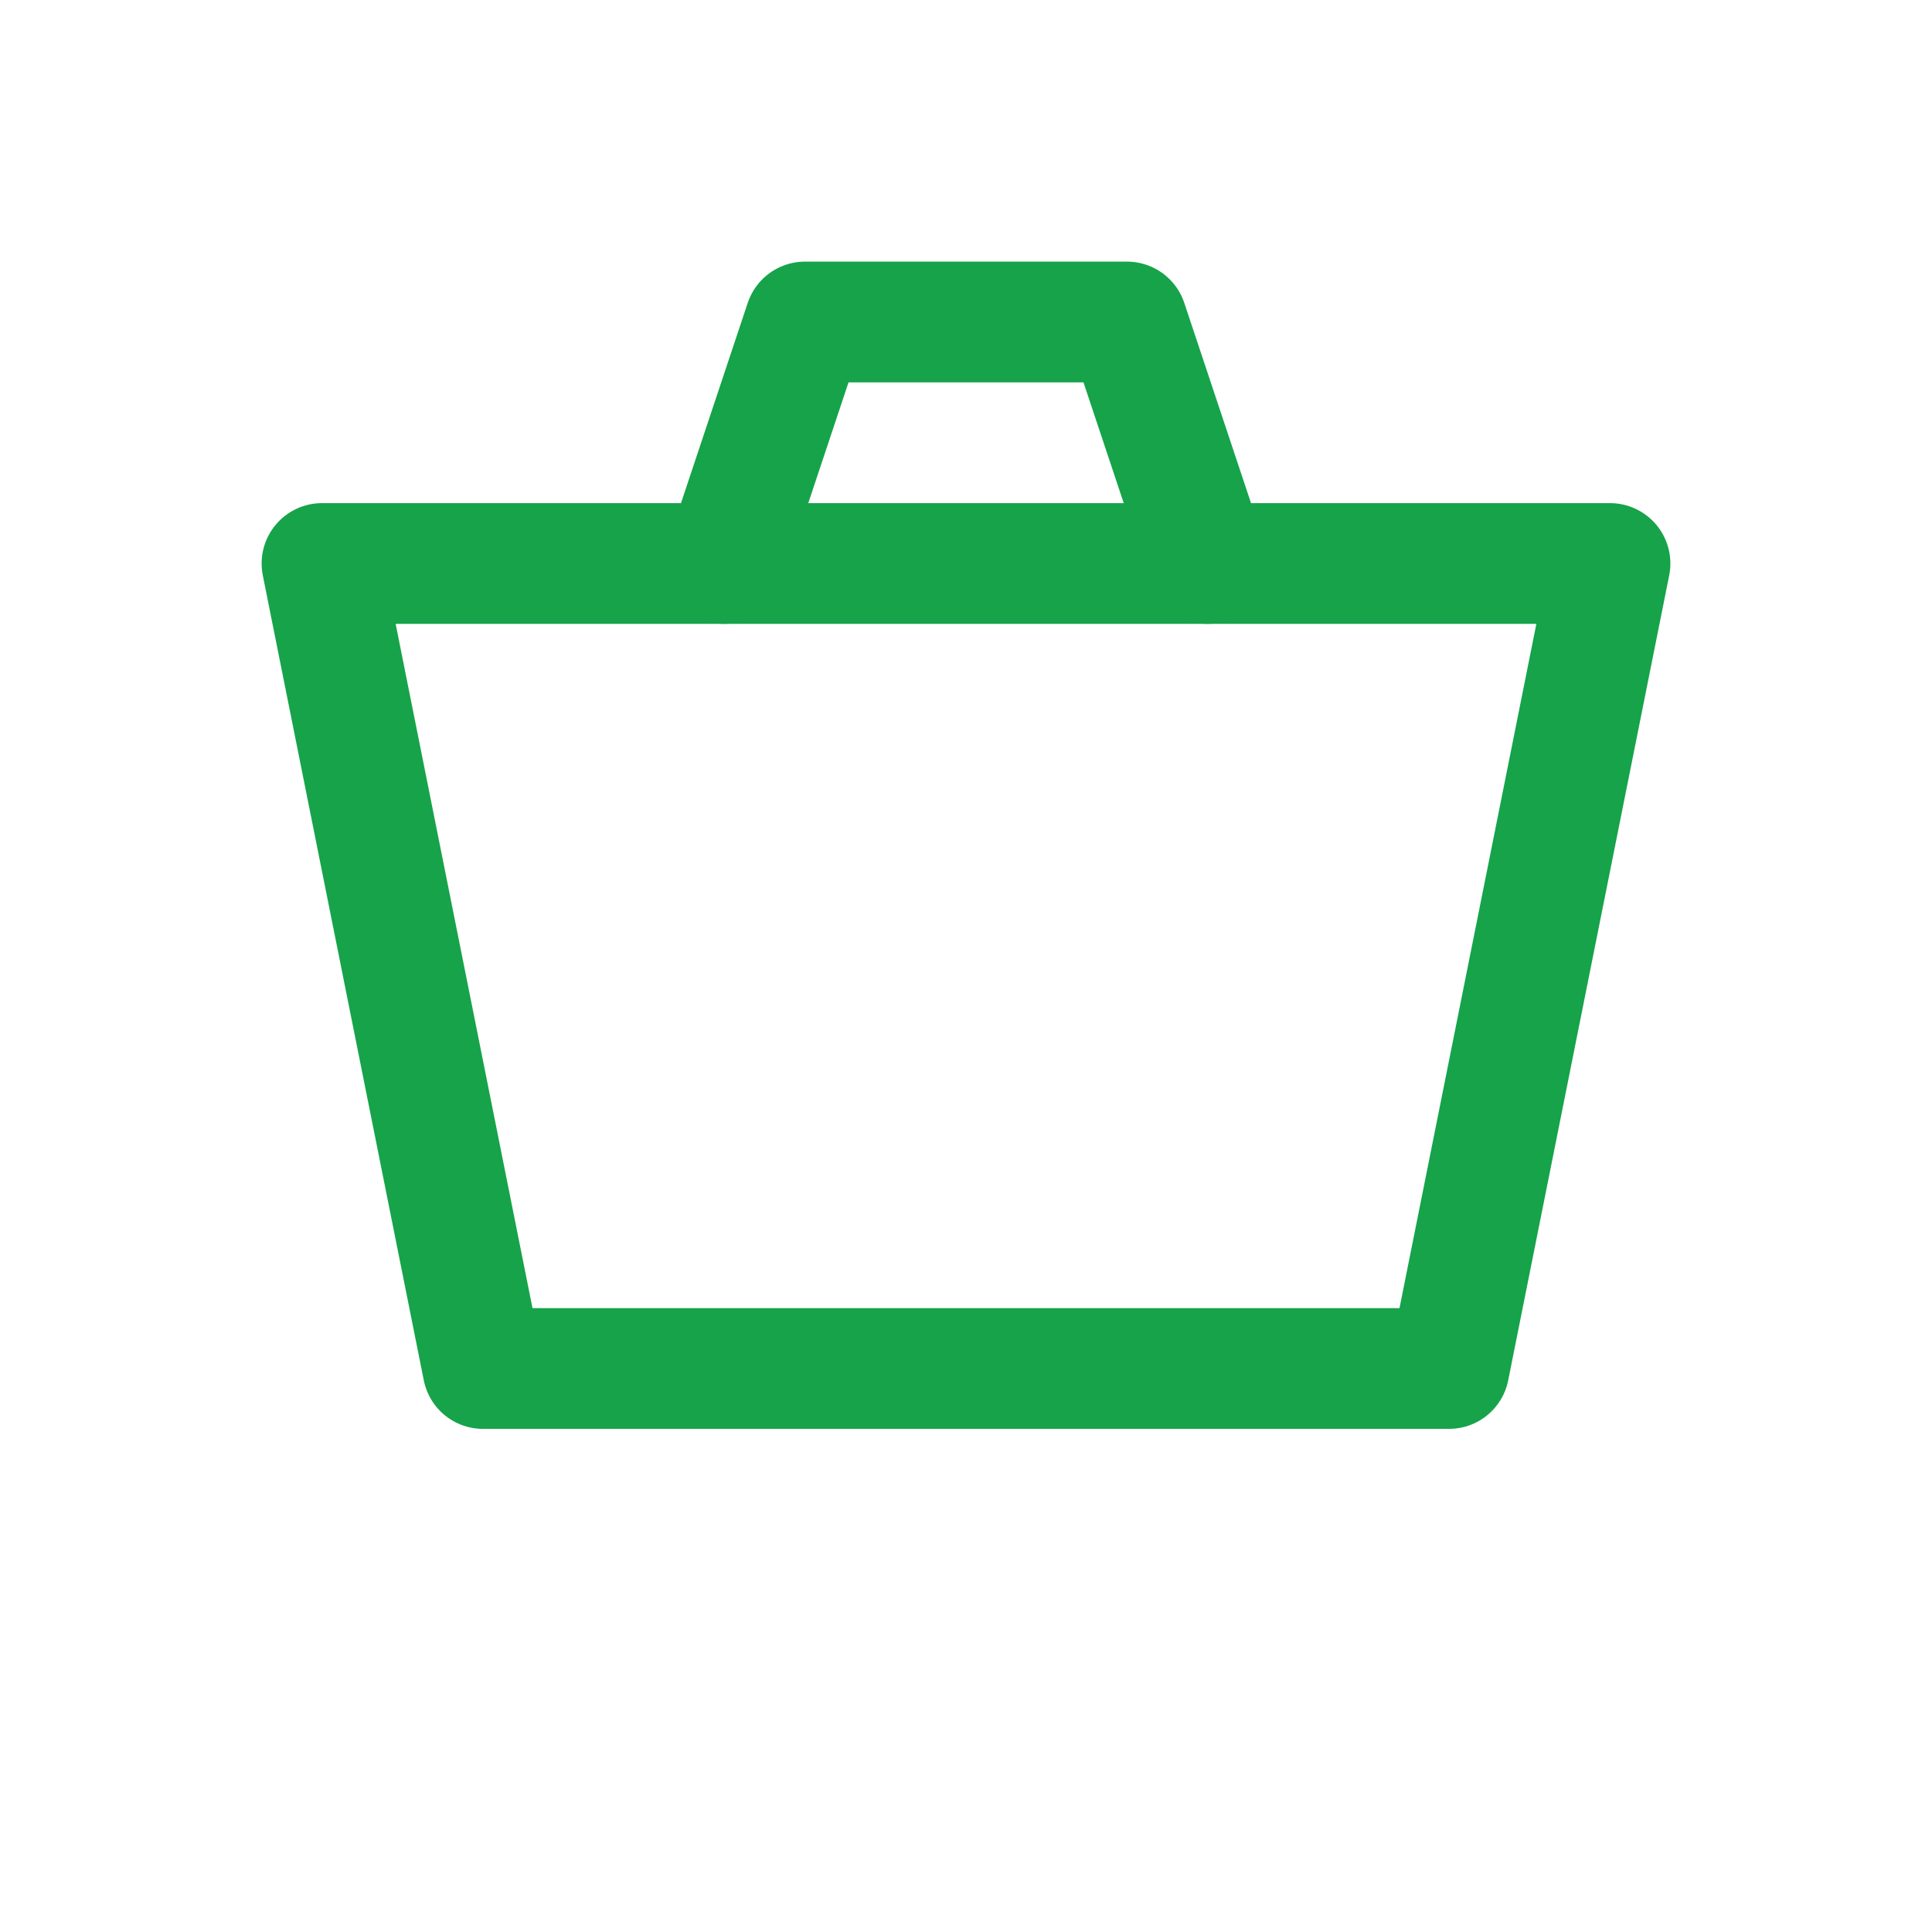
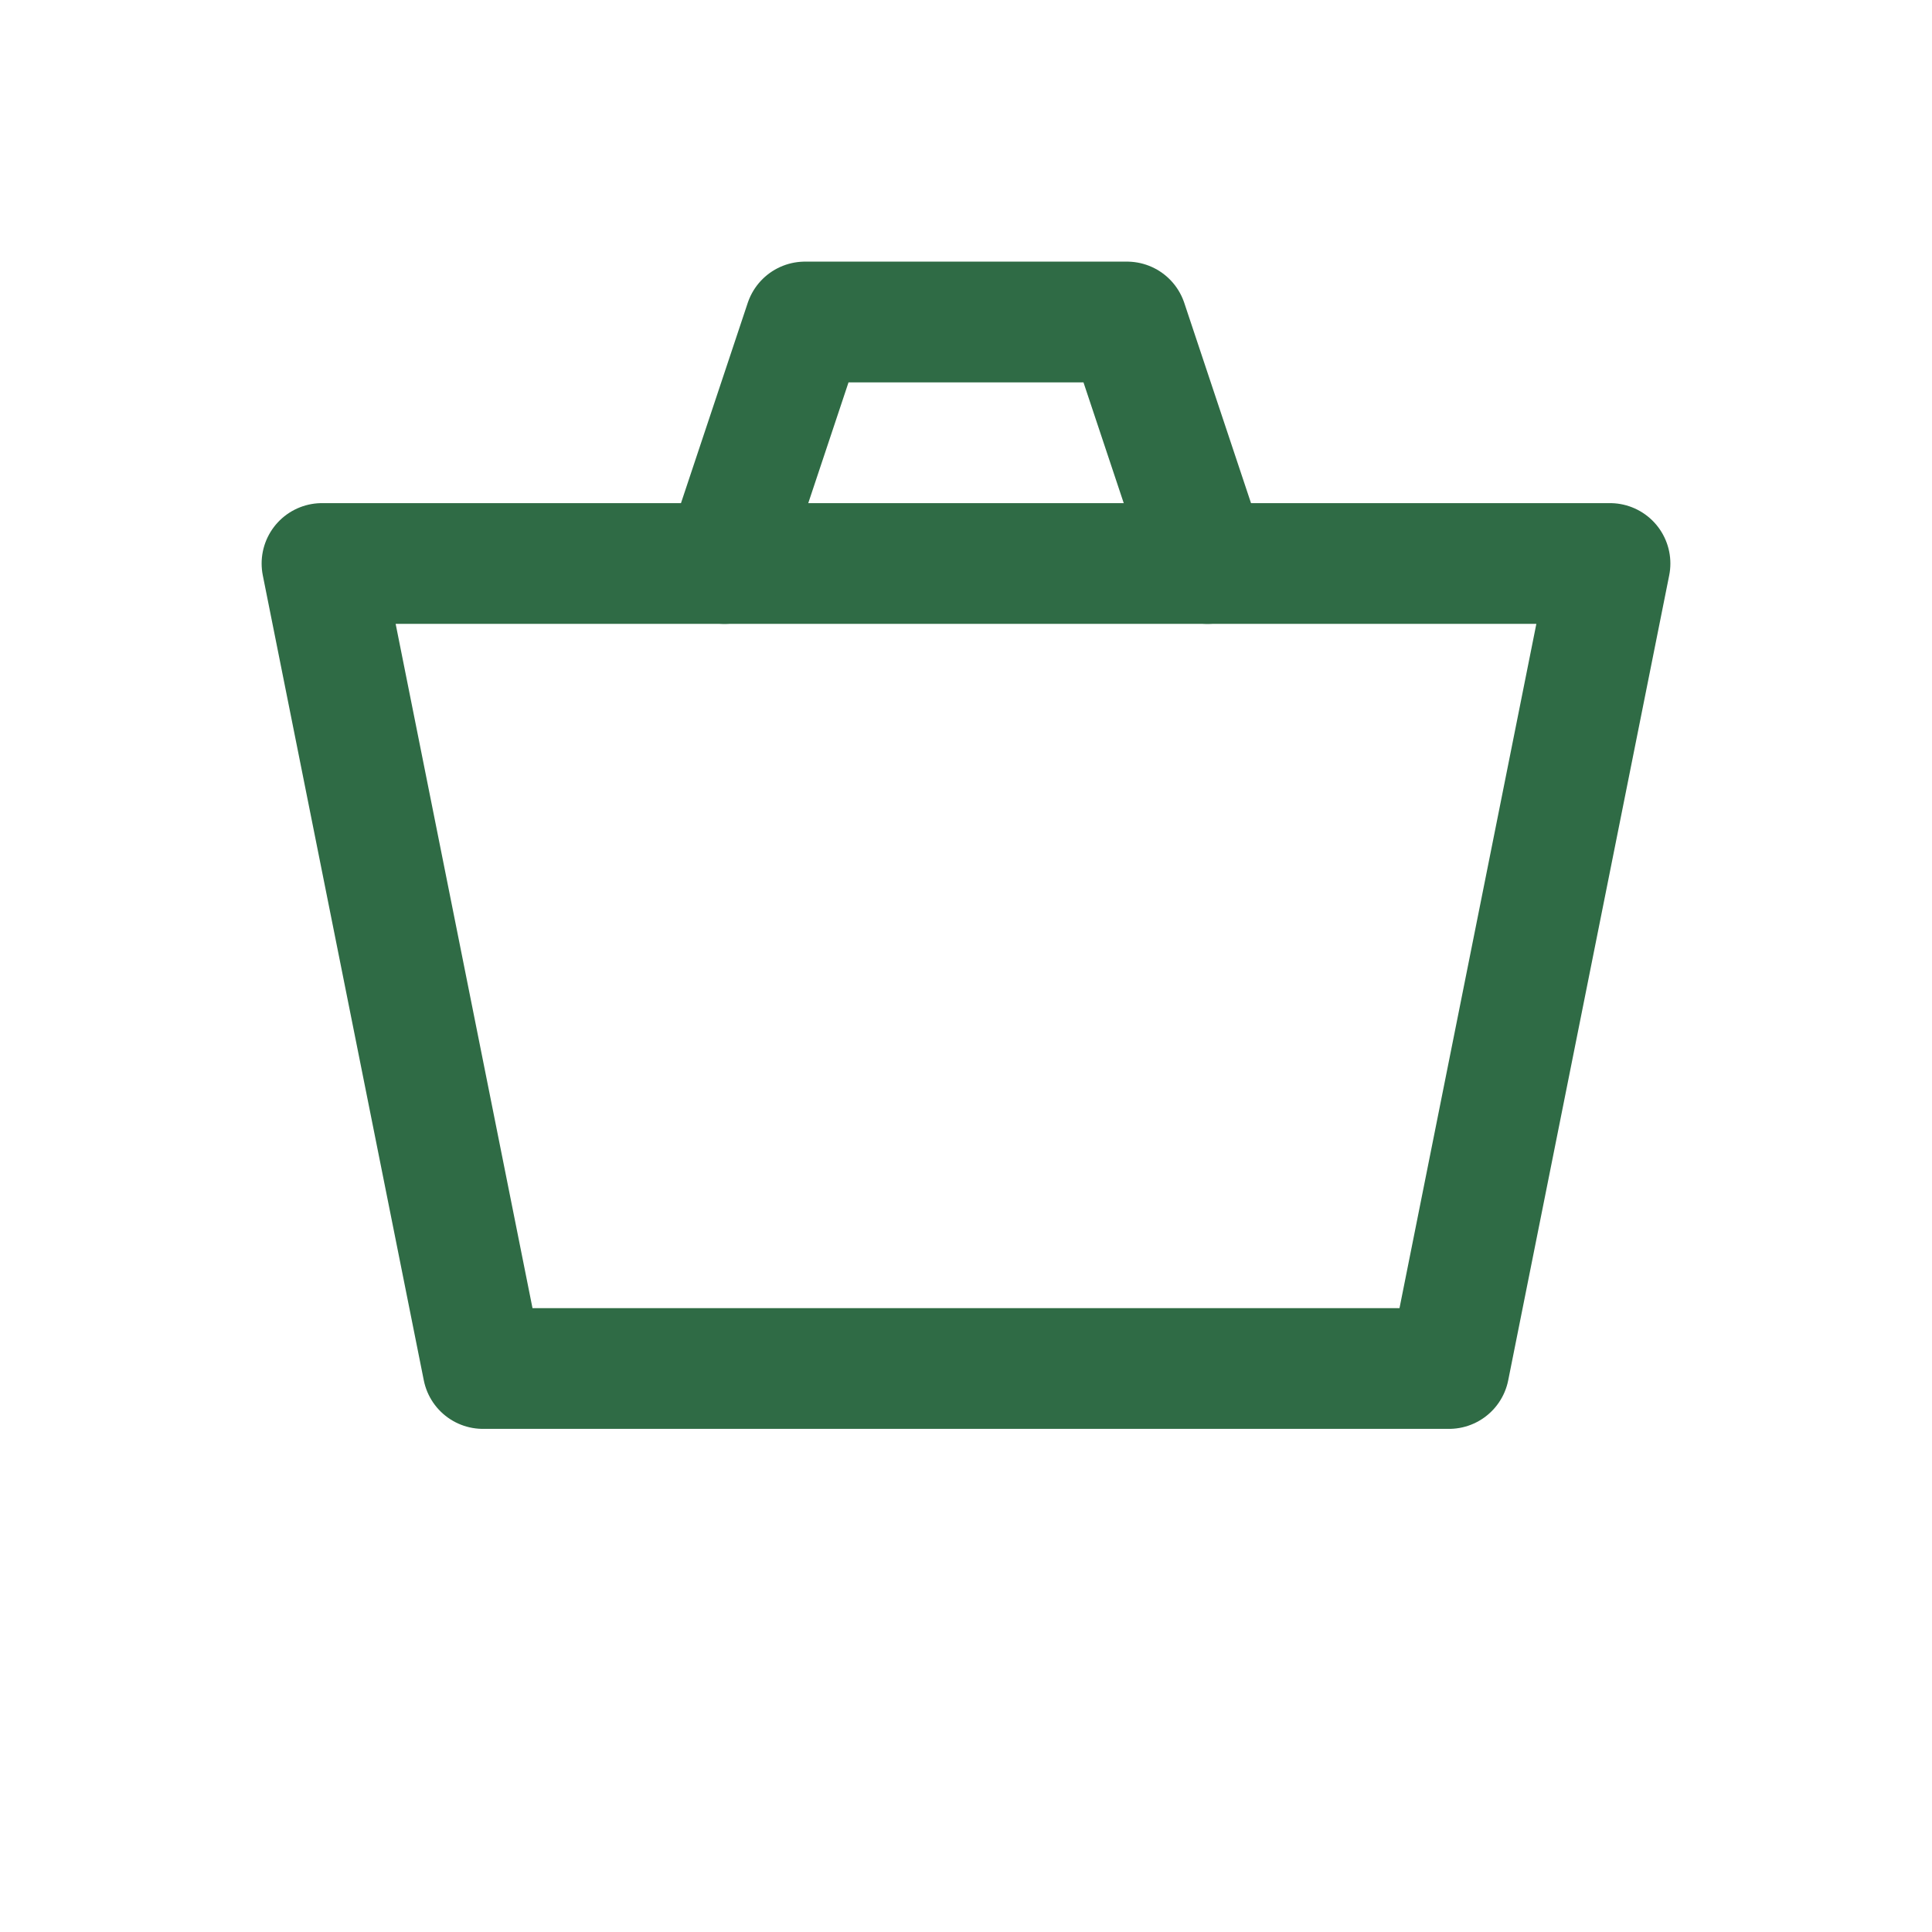
- <svg xmlns="http://www.w3.org/2000/svg" width="64" height="64" viewBox="0 0 24 24" fill="none" stroke="#16a34a" stroke-width="1.5" stroke-linecap="round" stroke-linejoin="round">
+ <svg xmlns="http://www.w3.org/2000/svg" width="64" height="64" viewBox="0 0 24 24" fill="none" stroke="#2F6B45" stroke-width="1.5" stroke-linecap="round" stroke-linejoin="round">
  <path d="M4 7h16l-2 10H6L4 7z" />
  <path d="M9 7l1-3h4l1 3" />
</svg>
